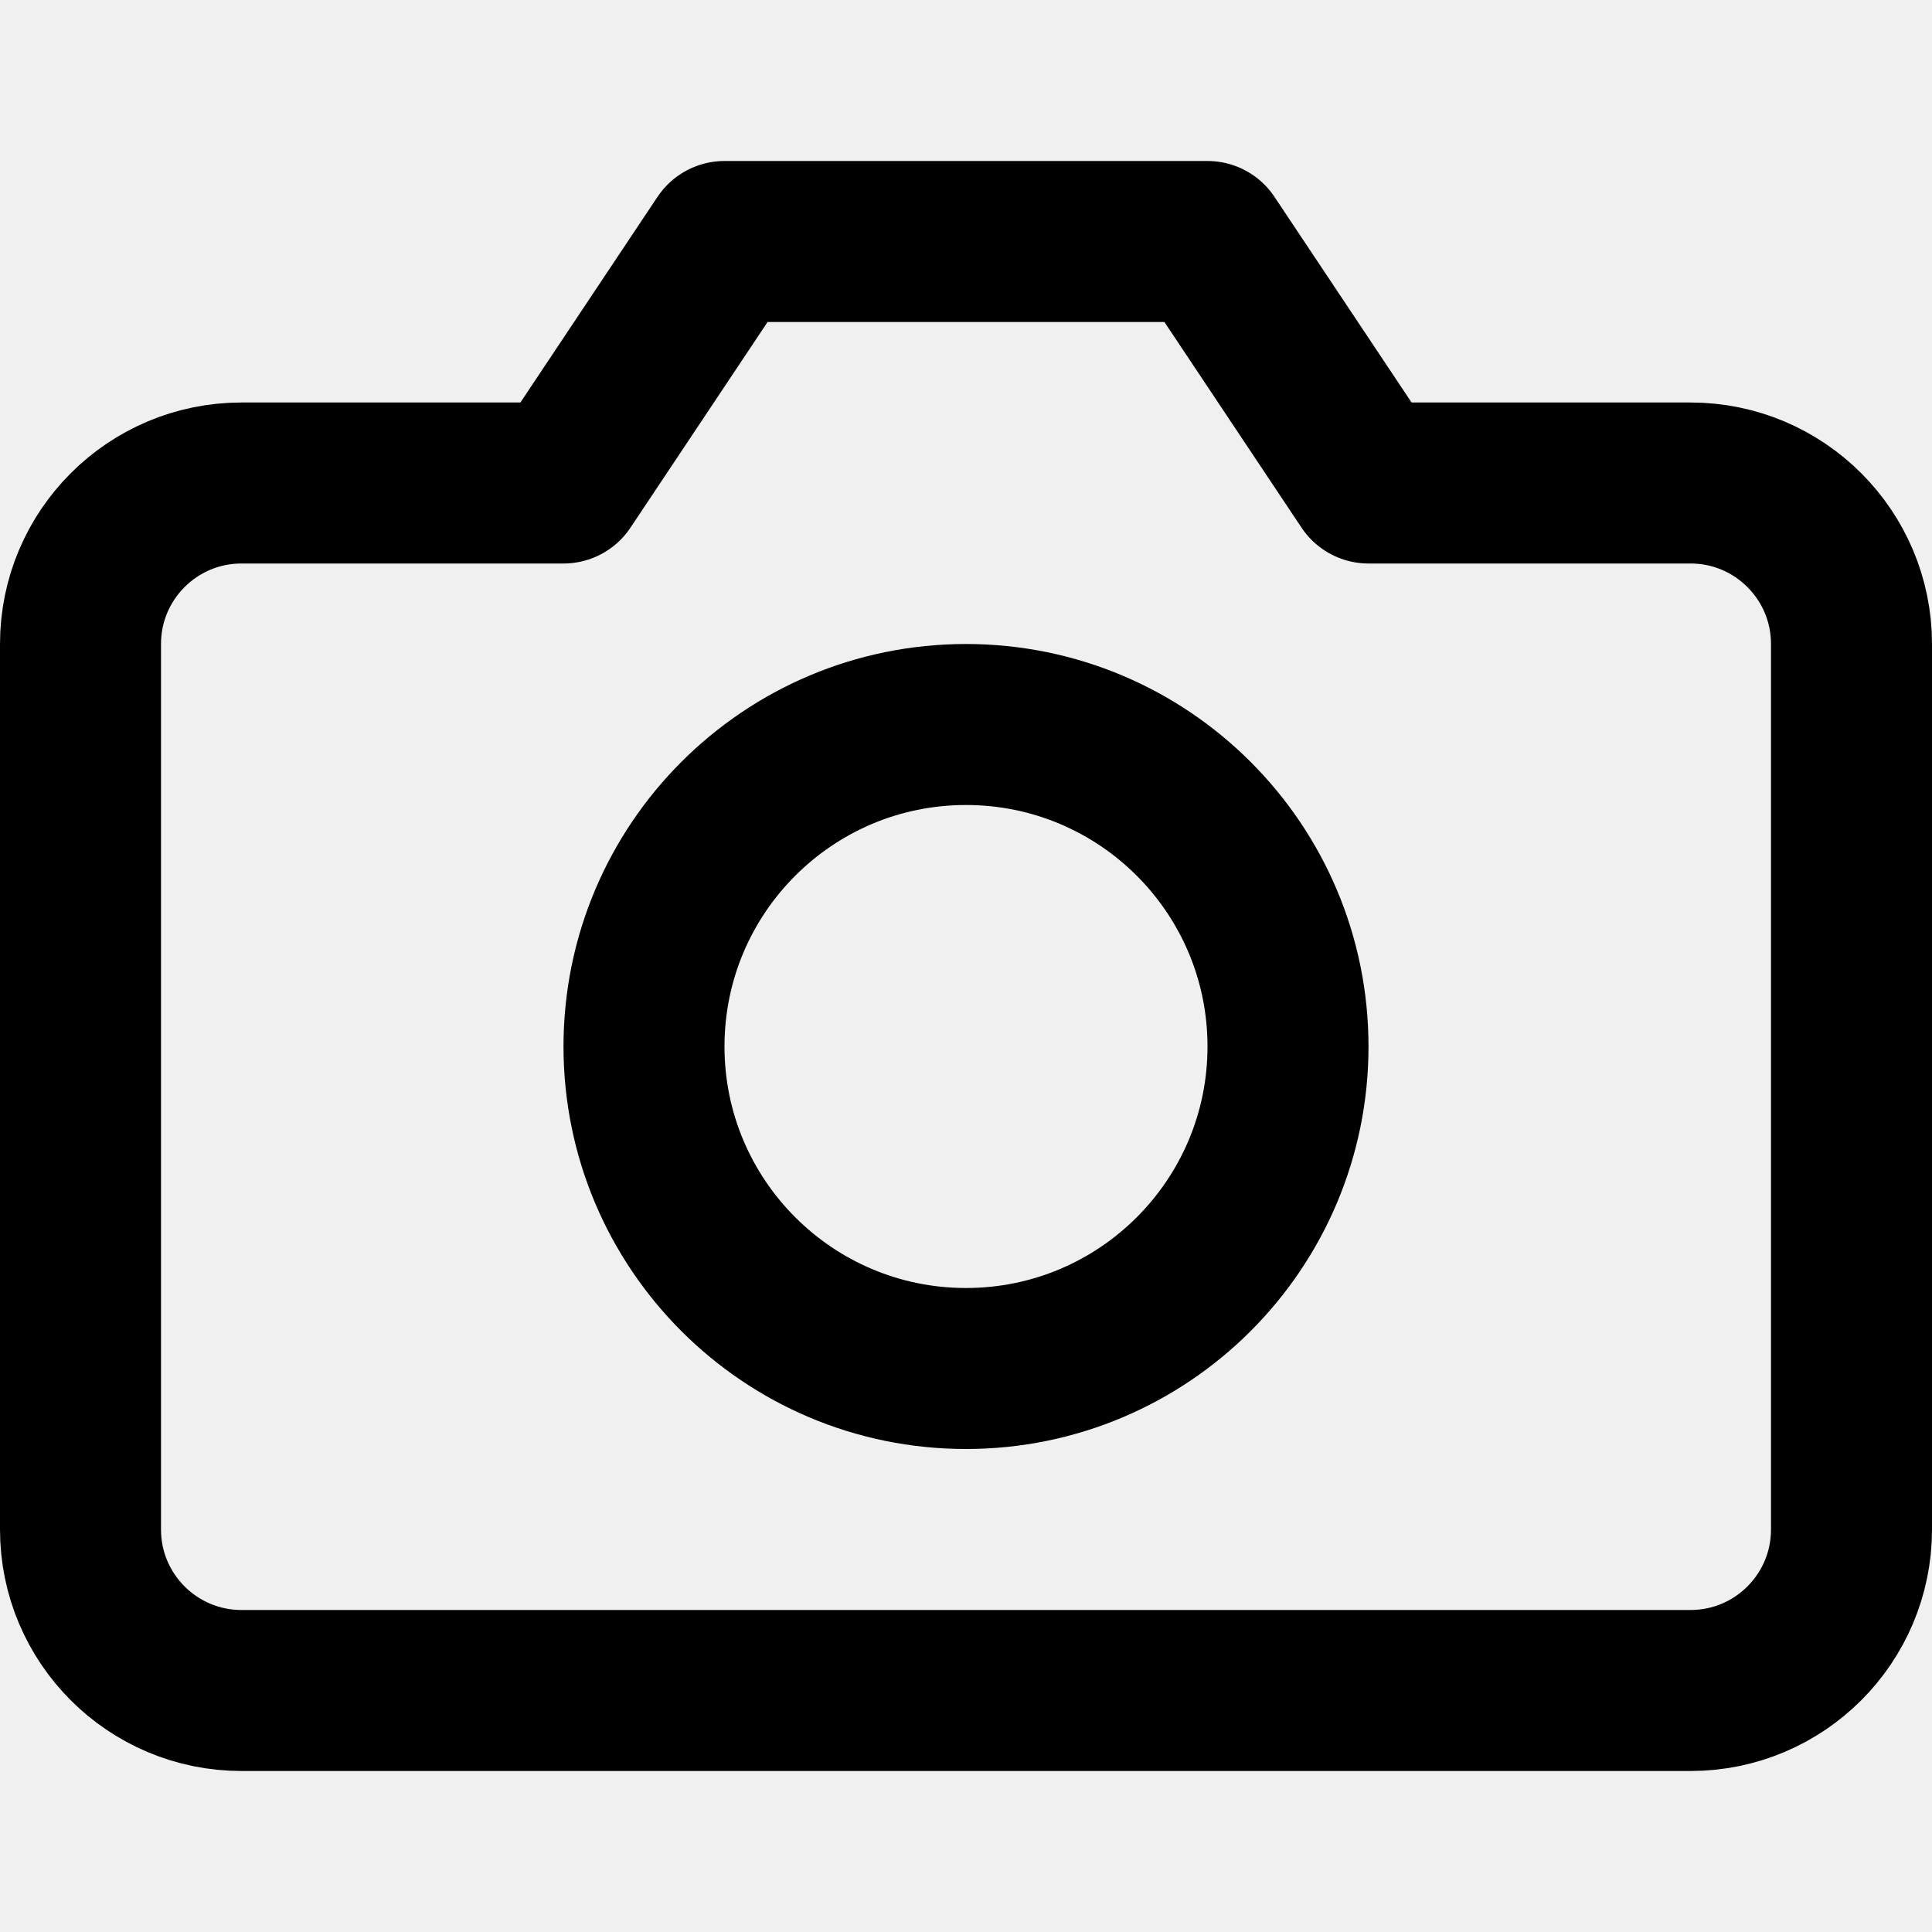
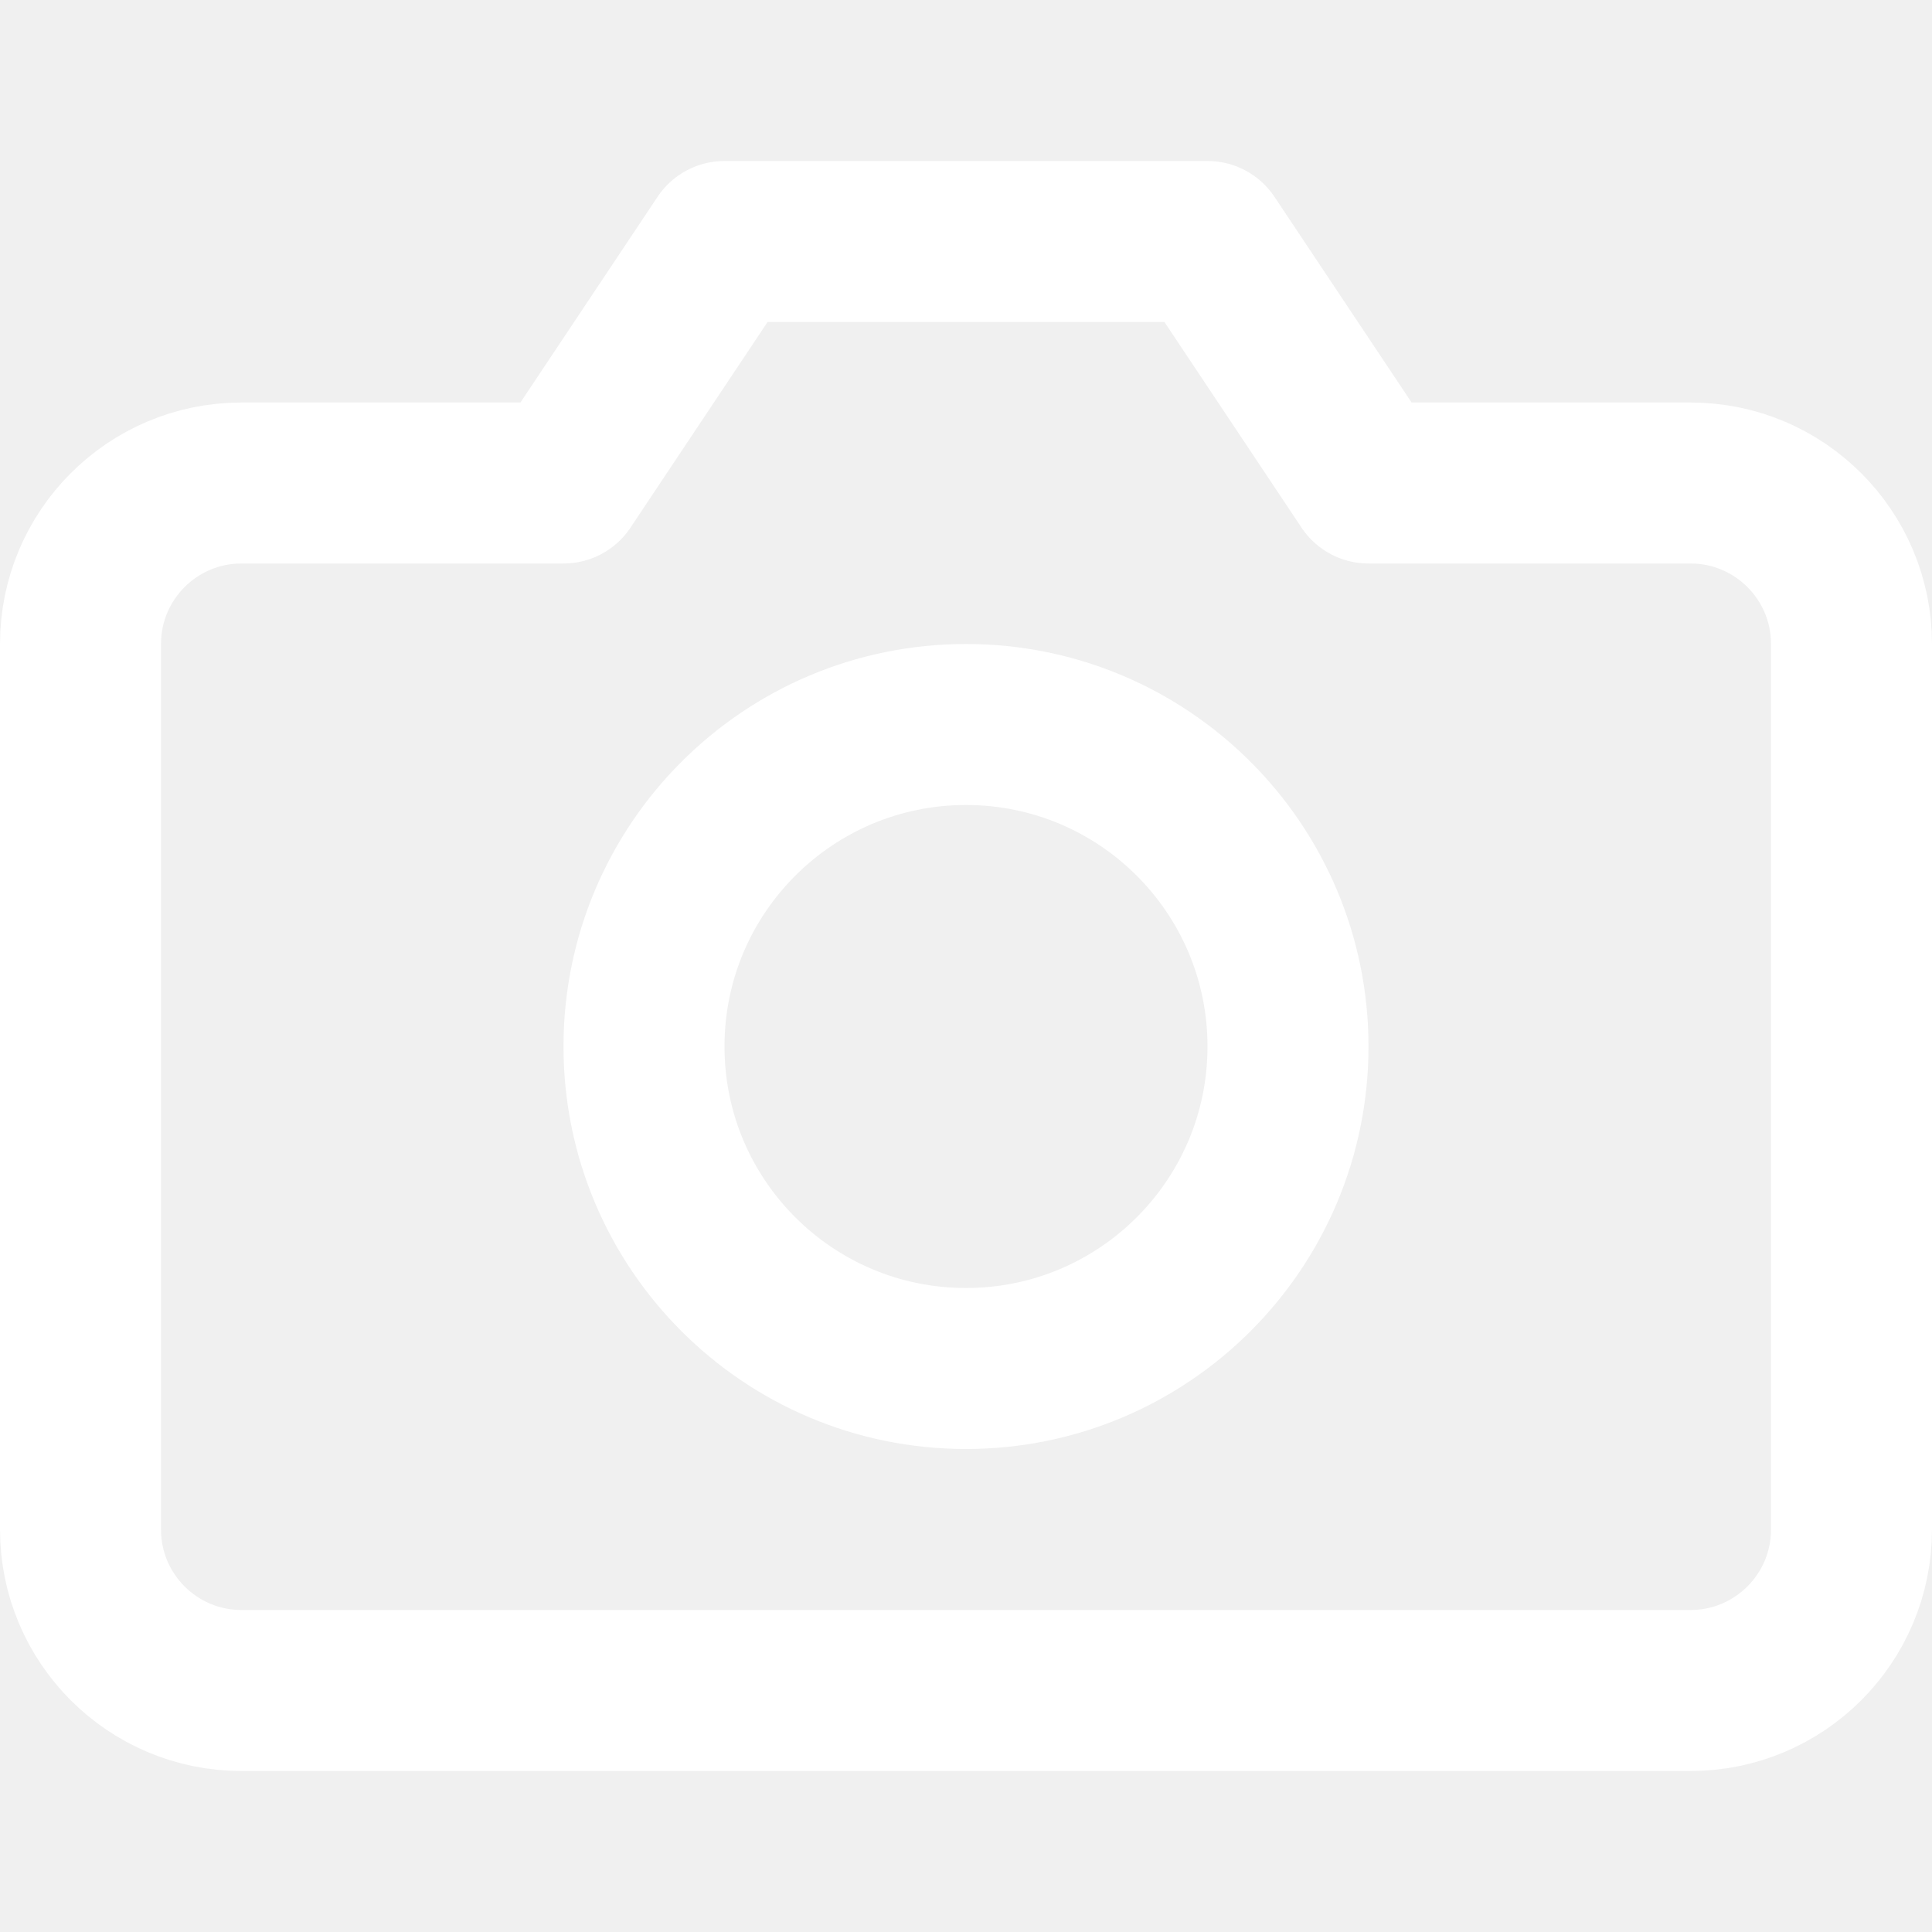
- <svg xmlns="http://www.w3.org/2000/svg" viewBox="0 0 24 24" fill="none" stroke="currentColor" stroke-width="2" stroke-linecap="round" stroke-linejoin="round">
+ <svg xmlns="http://www.w3.org/2000/svg" viewBox="0 0 24 24" fill="none" stroke="white" stroke-width="2" stroke-linecap="round" stroke-linejoin="round">
  <path d="M23 19a2 2 0 0 1-2 2H3a2 2 0 0 1-2-2V8a2 2 0 0 1 2-2h4l2-3h6l2 3h4a2 2 0 0 1 2 2z" />
  <circle cx="12" cy="13" r="4" />
</svg>
